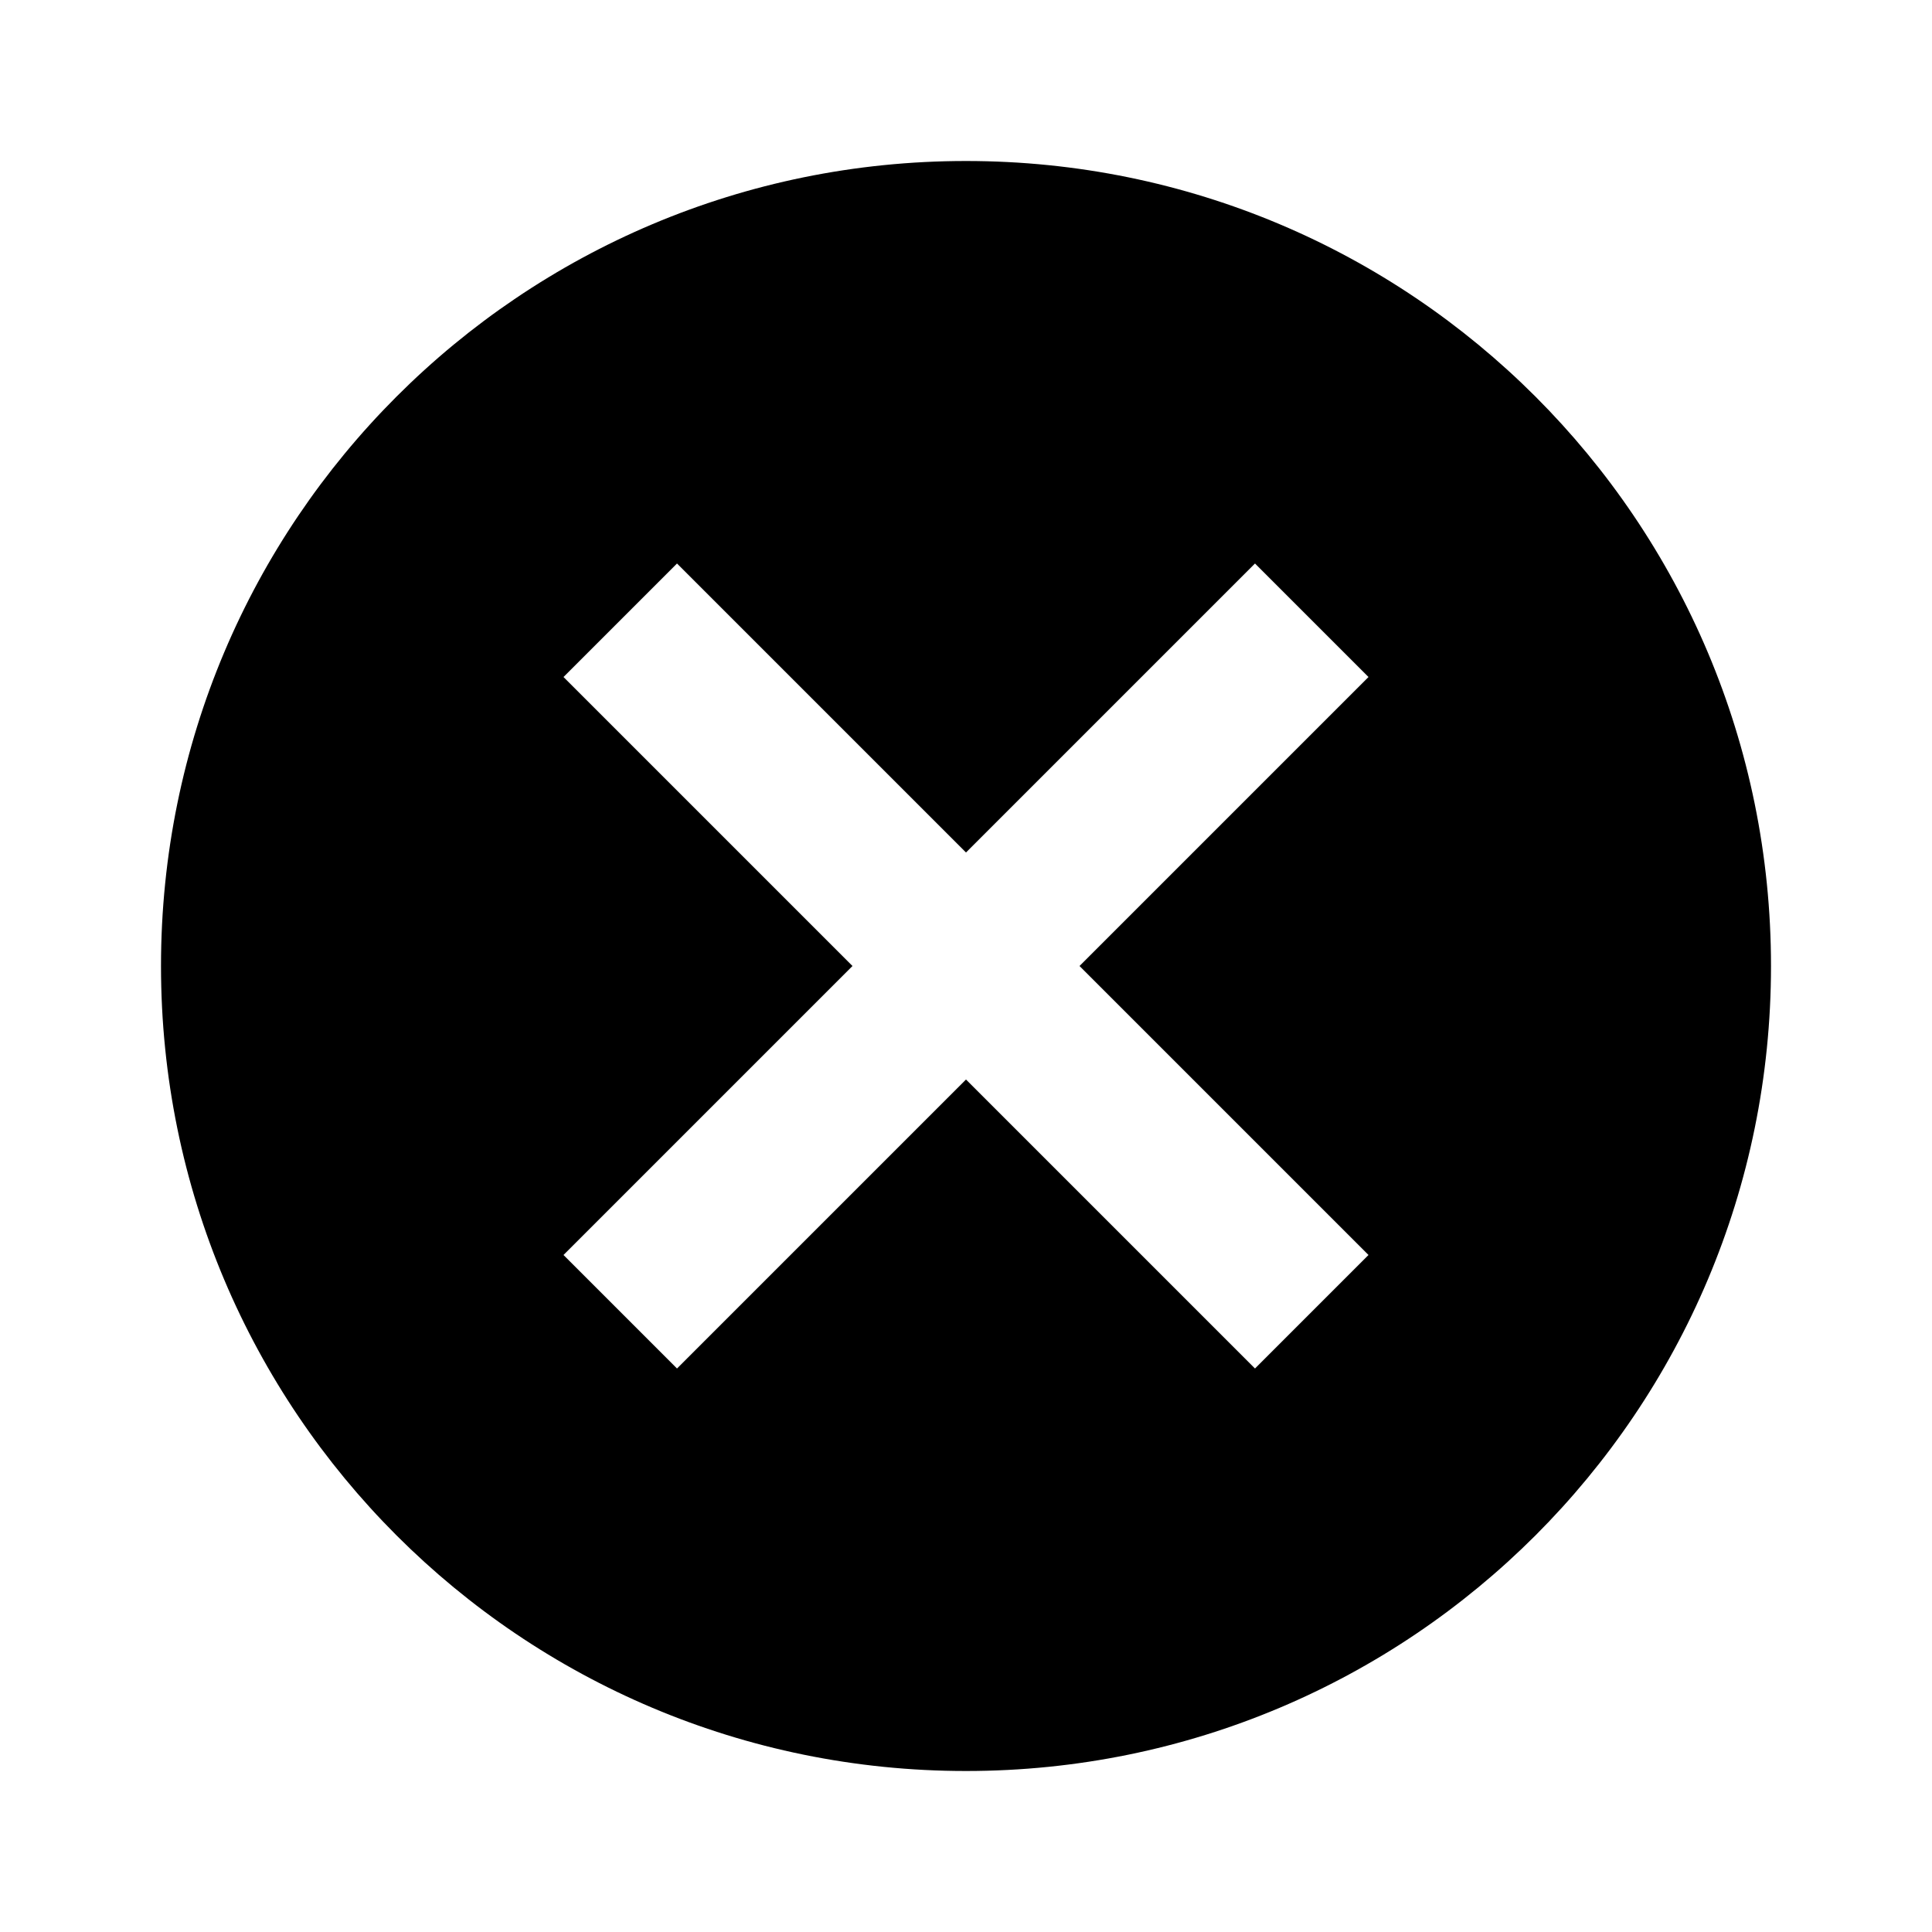
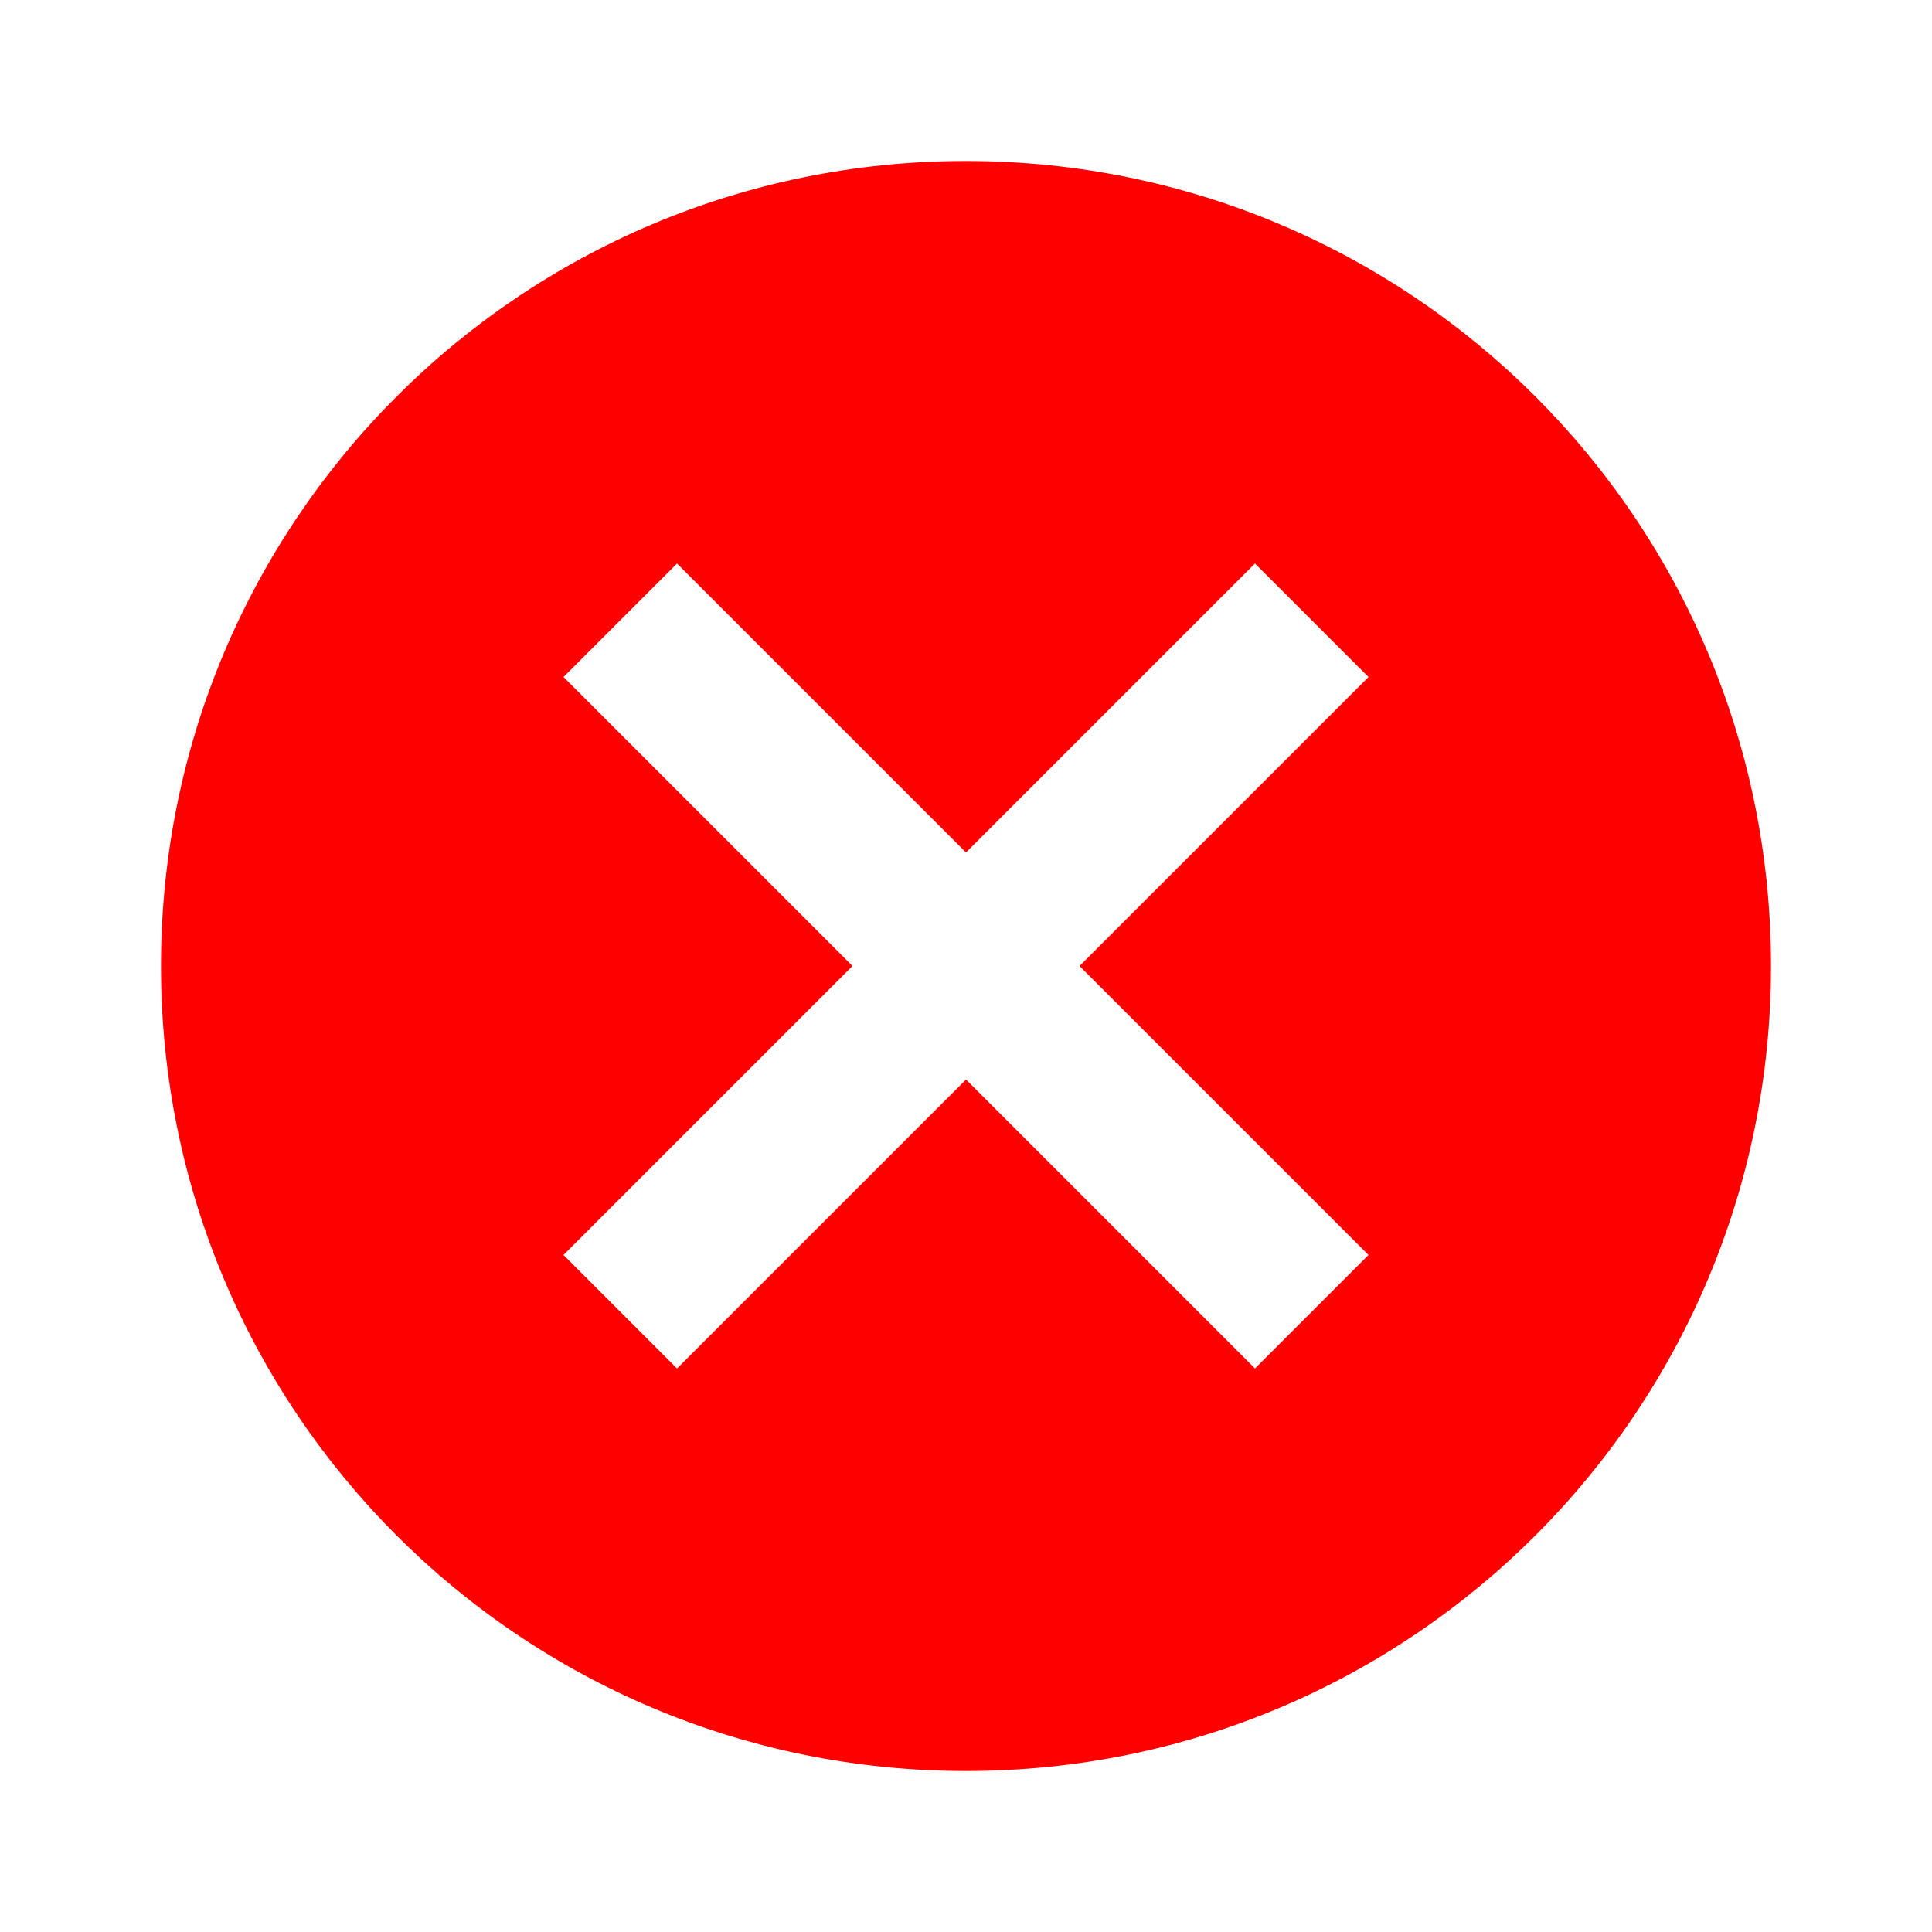
<svg xmlns="http://www.w3.org/2000/svg" width="24" height="24" viewBox="0 0 24 24">
-   <path d="M12 2C6.47 2 2 6.47 2 12s4.47 10 10 10 10-4.47 10-10S17.53 2 12 2zm5 13.59L15.59 17 12 13.41 8.41 17 7 15.59 10.59 12 7 8.41 8.41 7 12 10.59 15.59 7 17 8.41 13.41 12 17 15.59z" />
+   <path fill="red" d="M12 2C6.47 2 2 6.47 2 12s4.47 10 10 10 10-4.47 10-10S17.53 2 12 2zm5 13.59L15.59 17 12 13.41 8.41 17 7 15.59 10.59 12 7 8.41 8.41 7 12 10.59 15.59 7 17 8.41 13.41 12 17 15.59z" />
</svg>
